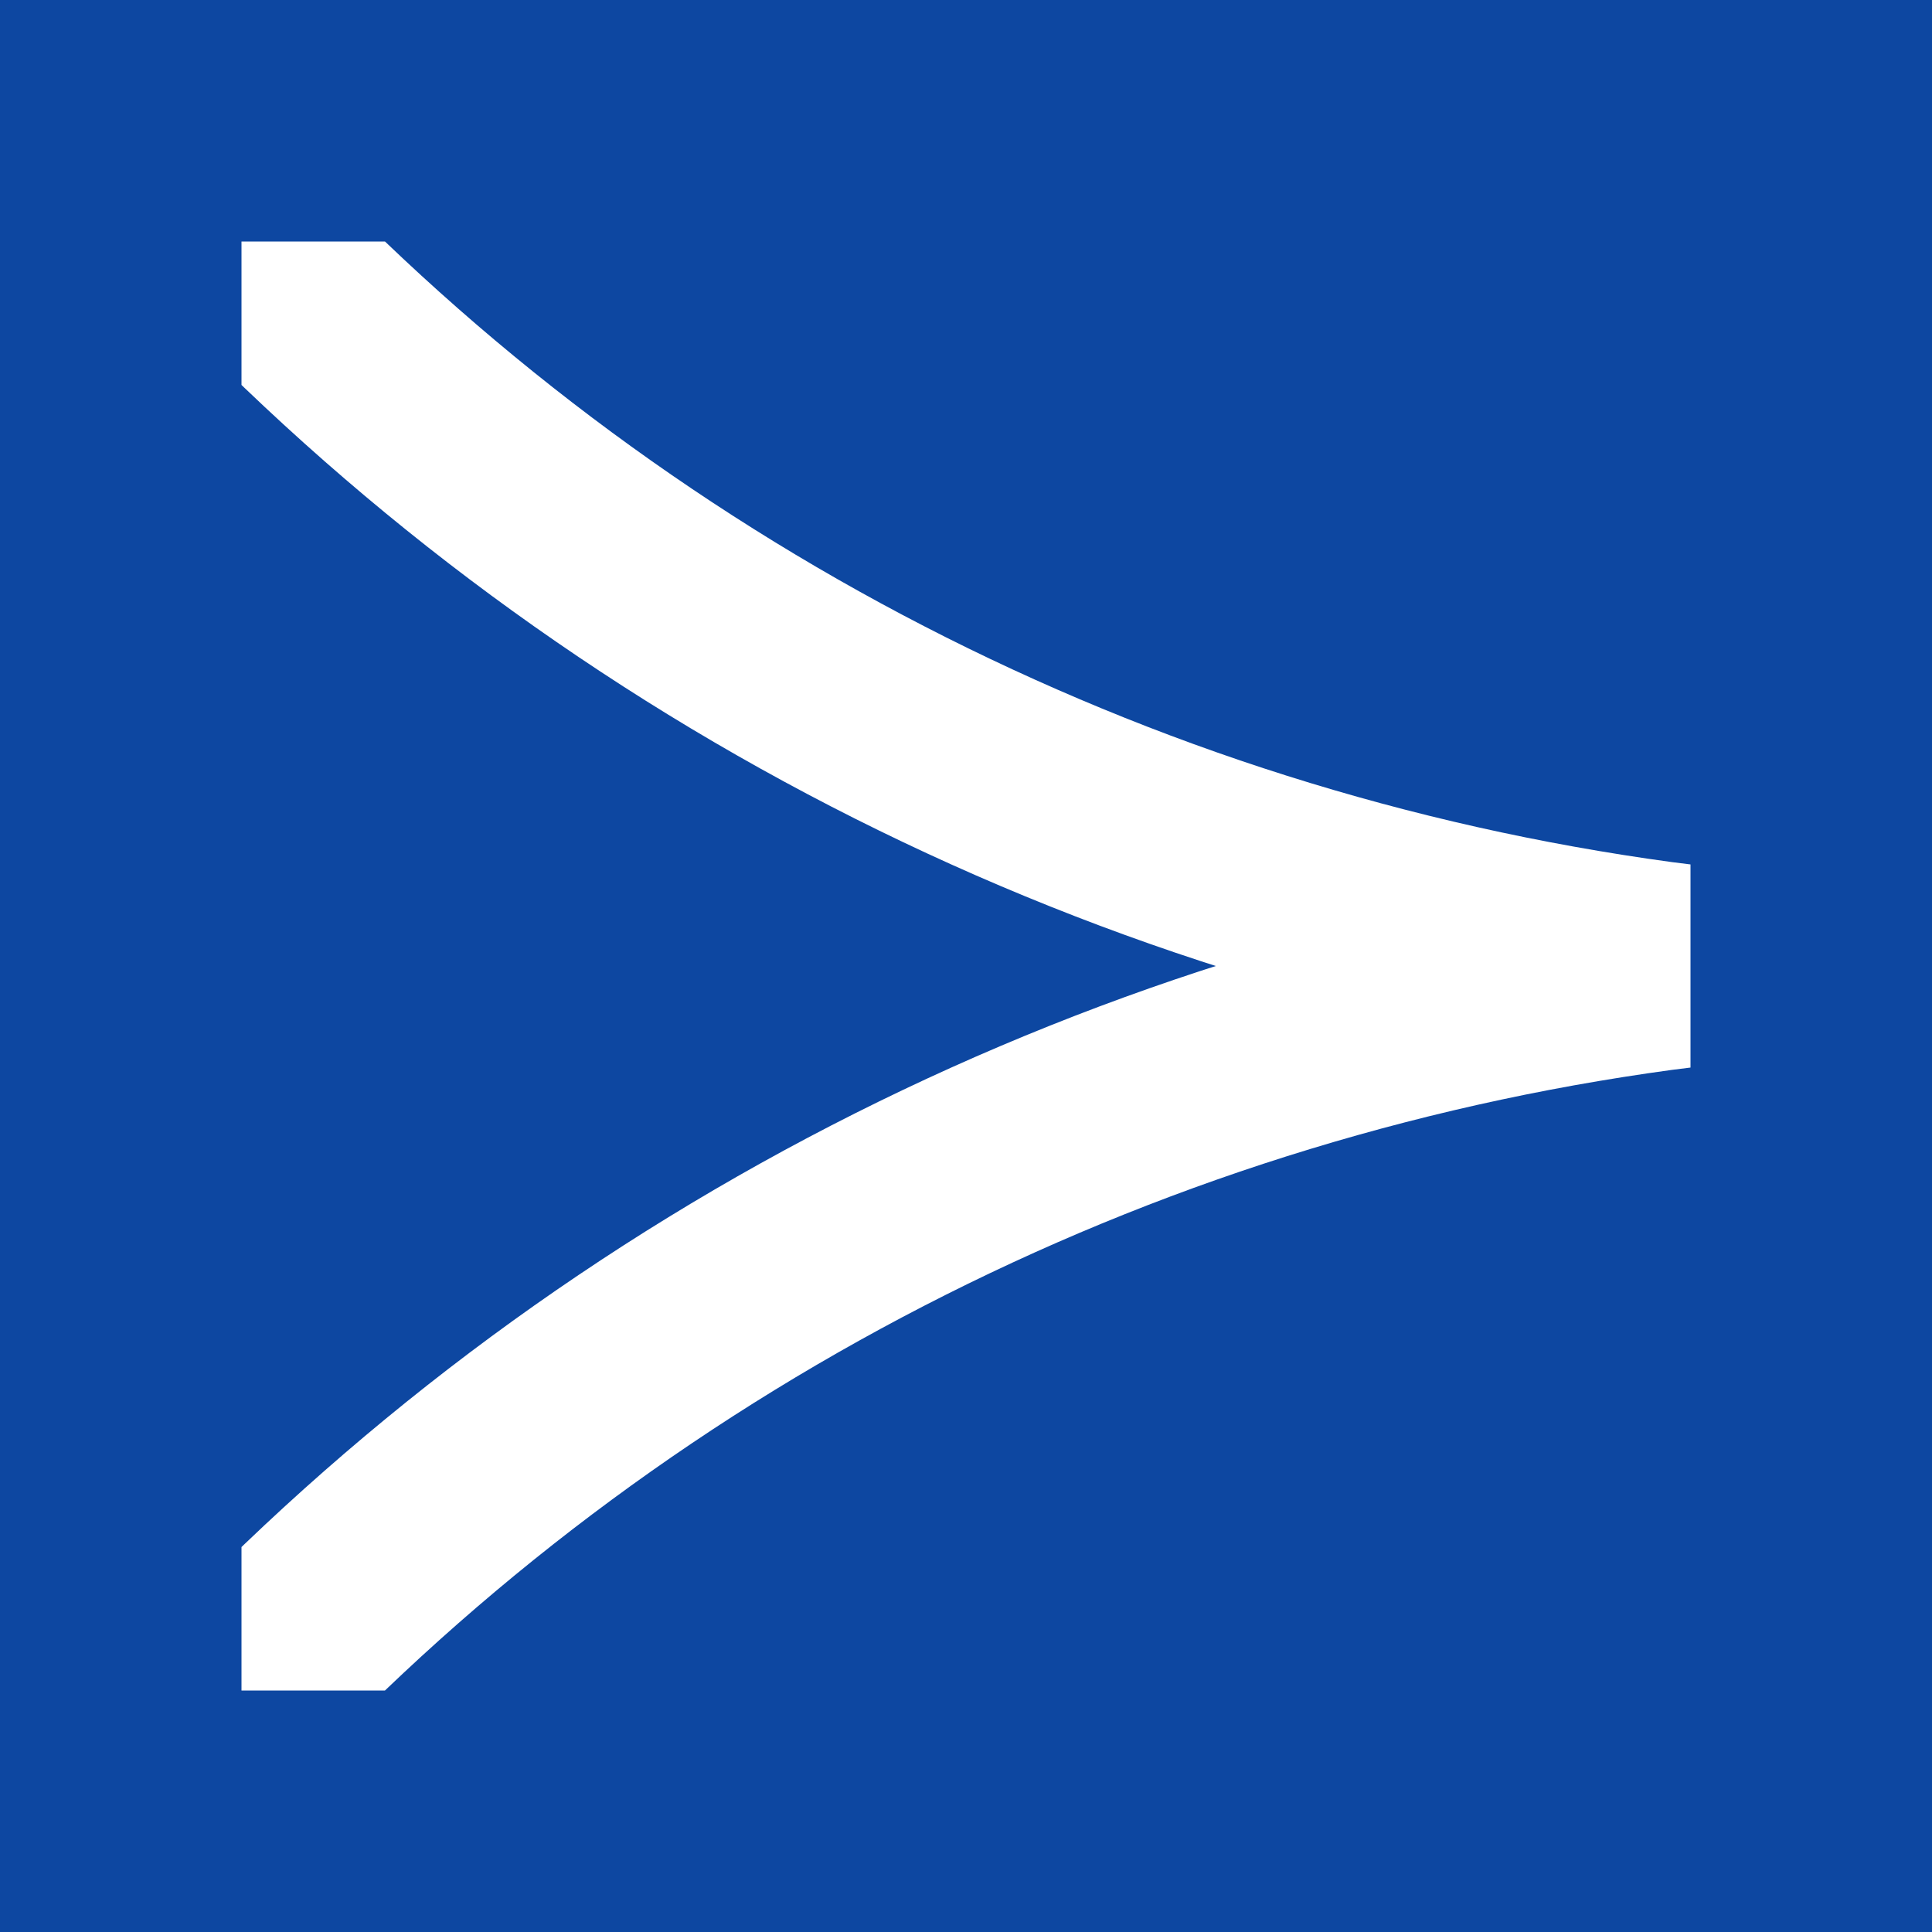
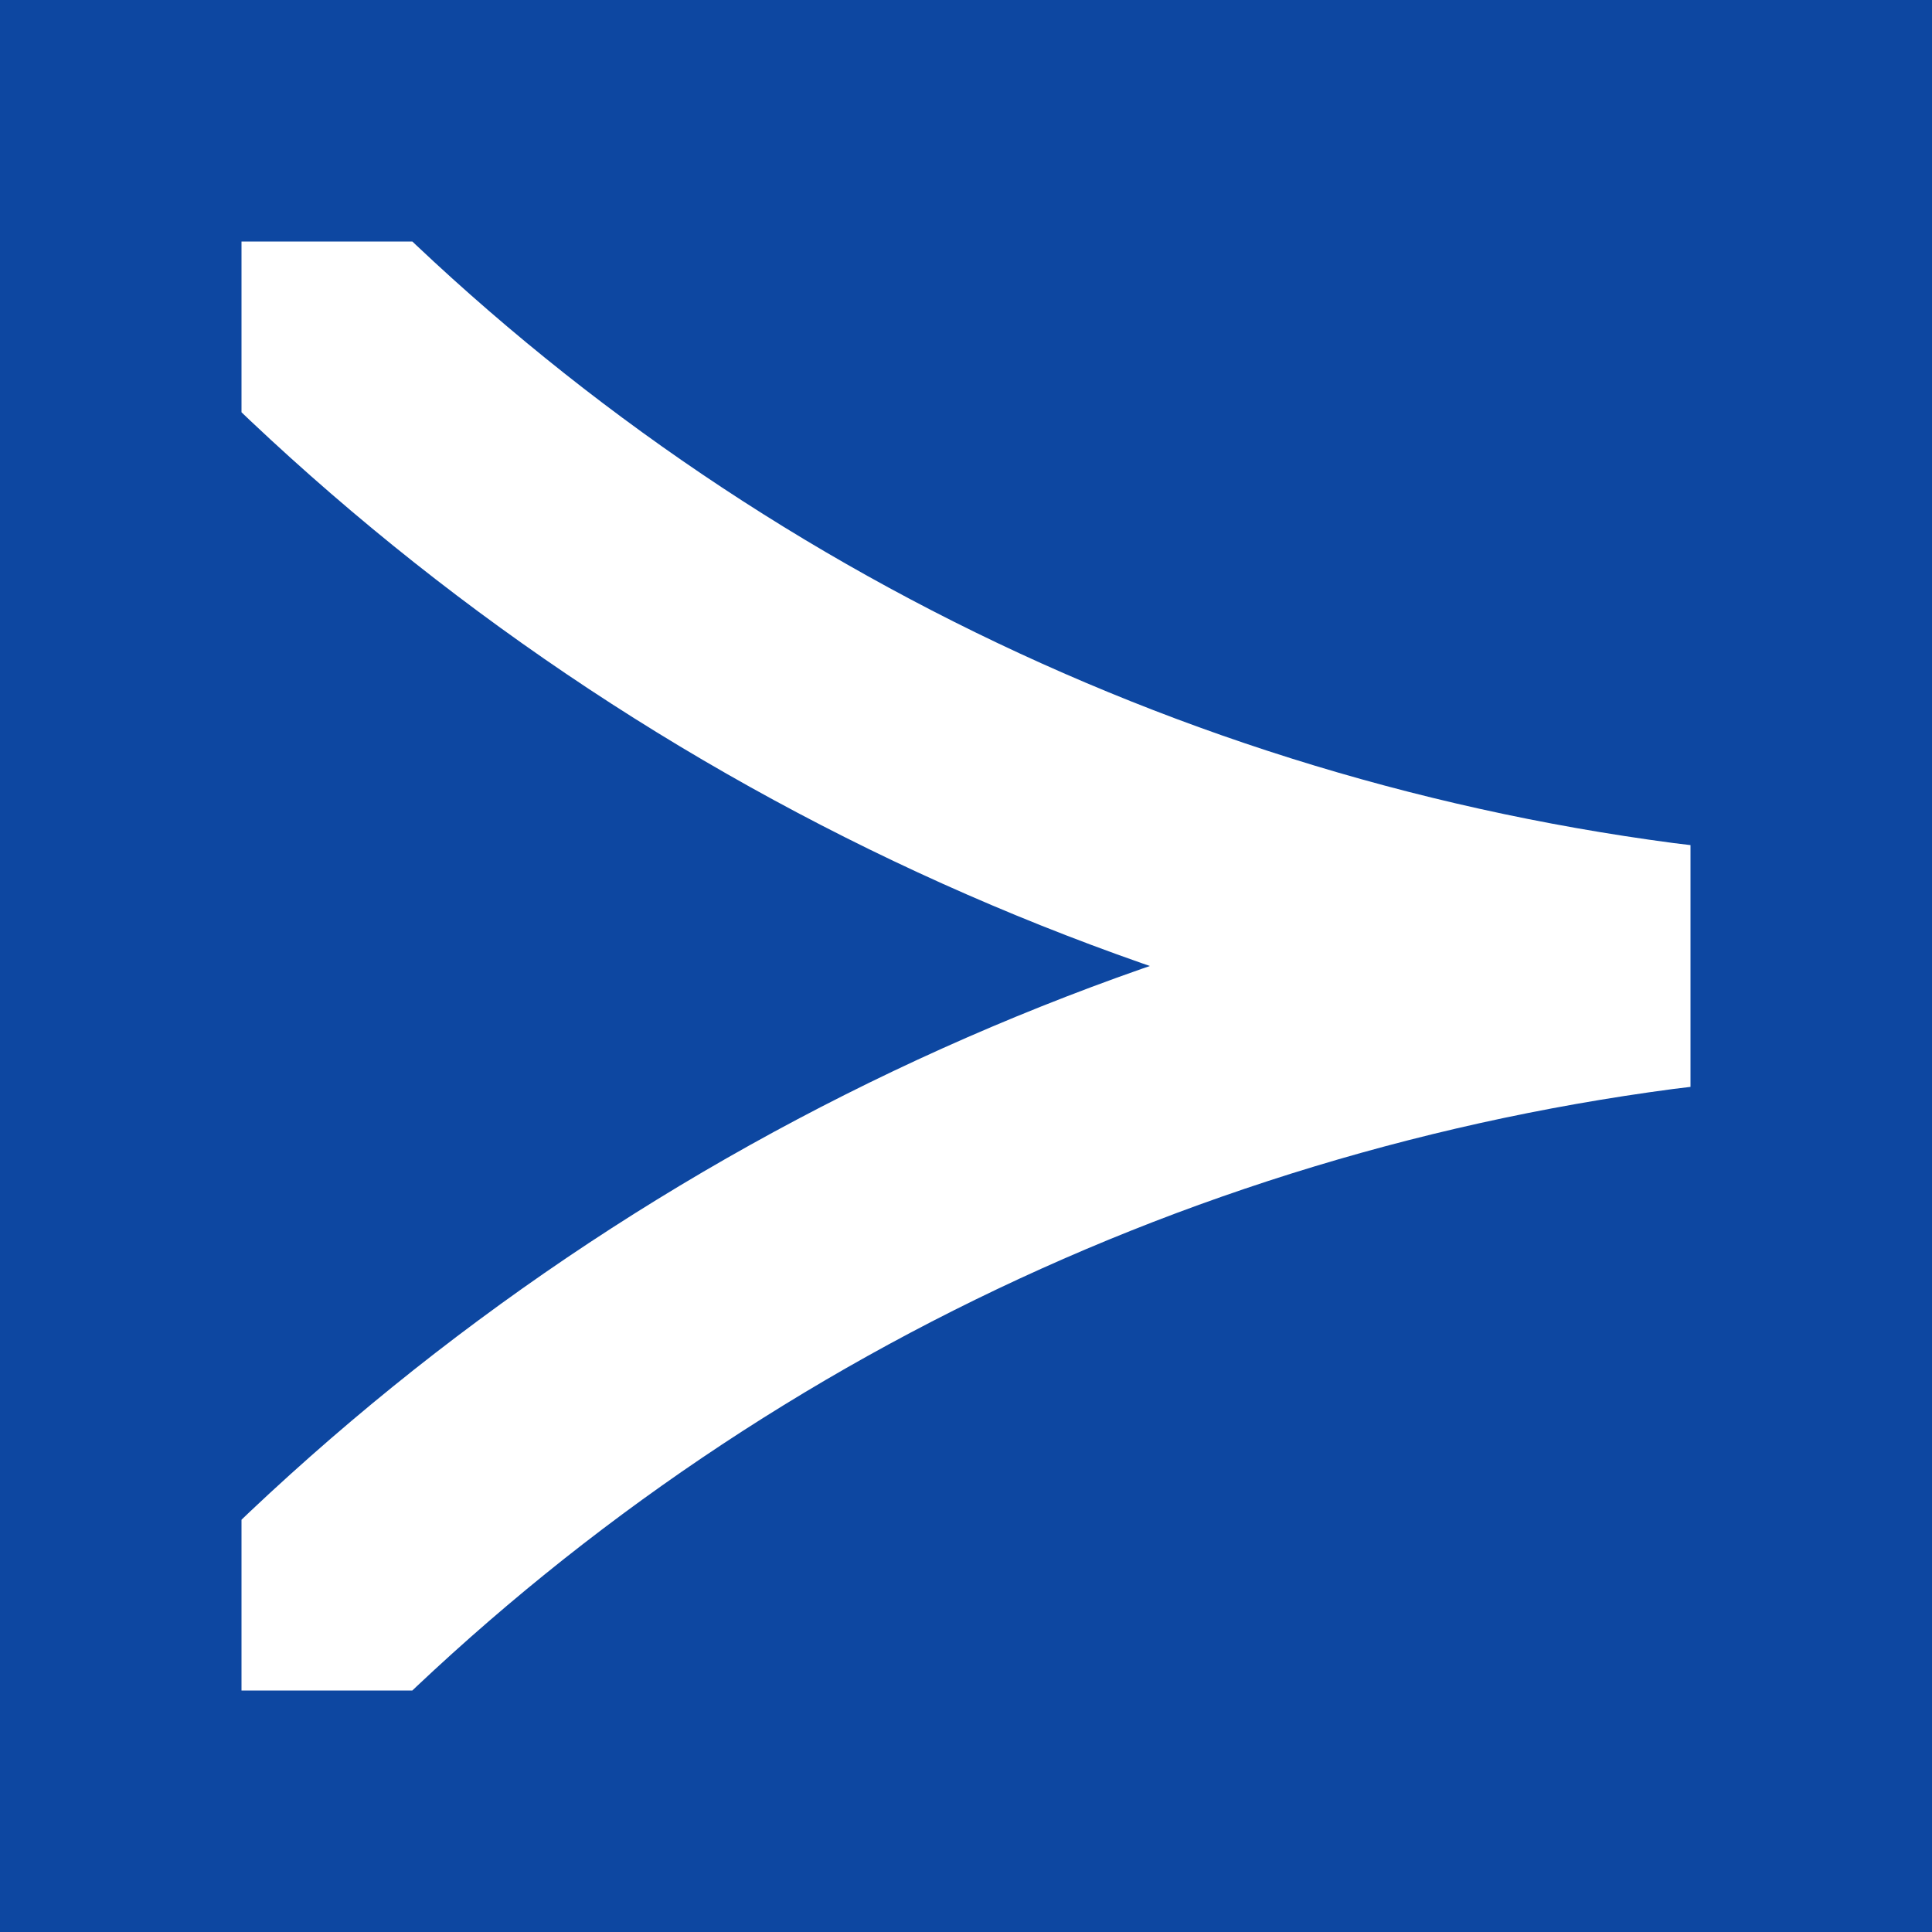
<svg xmlns="http://www.w3.org/2000/svg" width="1024" height="1024" viewBox="0 0 1024 1024" role="img" aria-labelledby="unitary-app-icon-title">
  <defs>
    <clipPath id="unitary-app-icon-box">
      <rect x="128" y="128" width="768" height="768" />
    </clipPath>
  </defs>
  <rect width="1024" height="1024" fill="#0D47A1" />
  <g clip-path="url(#unitary-app-icon-box)">
    <g transform="translate(128 128)">
-       <path d="M 0 0 A 1279.17 1279.17 0 0 0 764.65 384 A 1279.17 1279.17 0 0 0 0 768" fill="none" stroke="#FFFFFF" stroke-width="107.52" stroke-linecap="butt" stroke-linejoin="miter" stroke-miterlimit="12" />
+       <path d="M 0 0 A 1264.09 1264.09 0 0 0 764.14 384 A 1264.09 1264.09 0 0 0 0 768" fill="none" stroke="#FFFFFF" stroke-width="128" stroke-linecap="butt" stroke-linejoin="miter" stroke-miterlimit="12" />
    </g>
  </g>
</svg>
